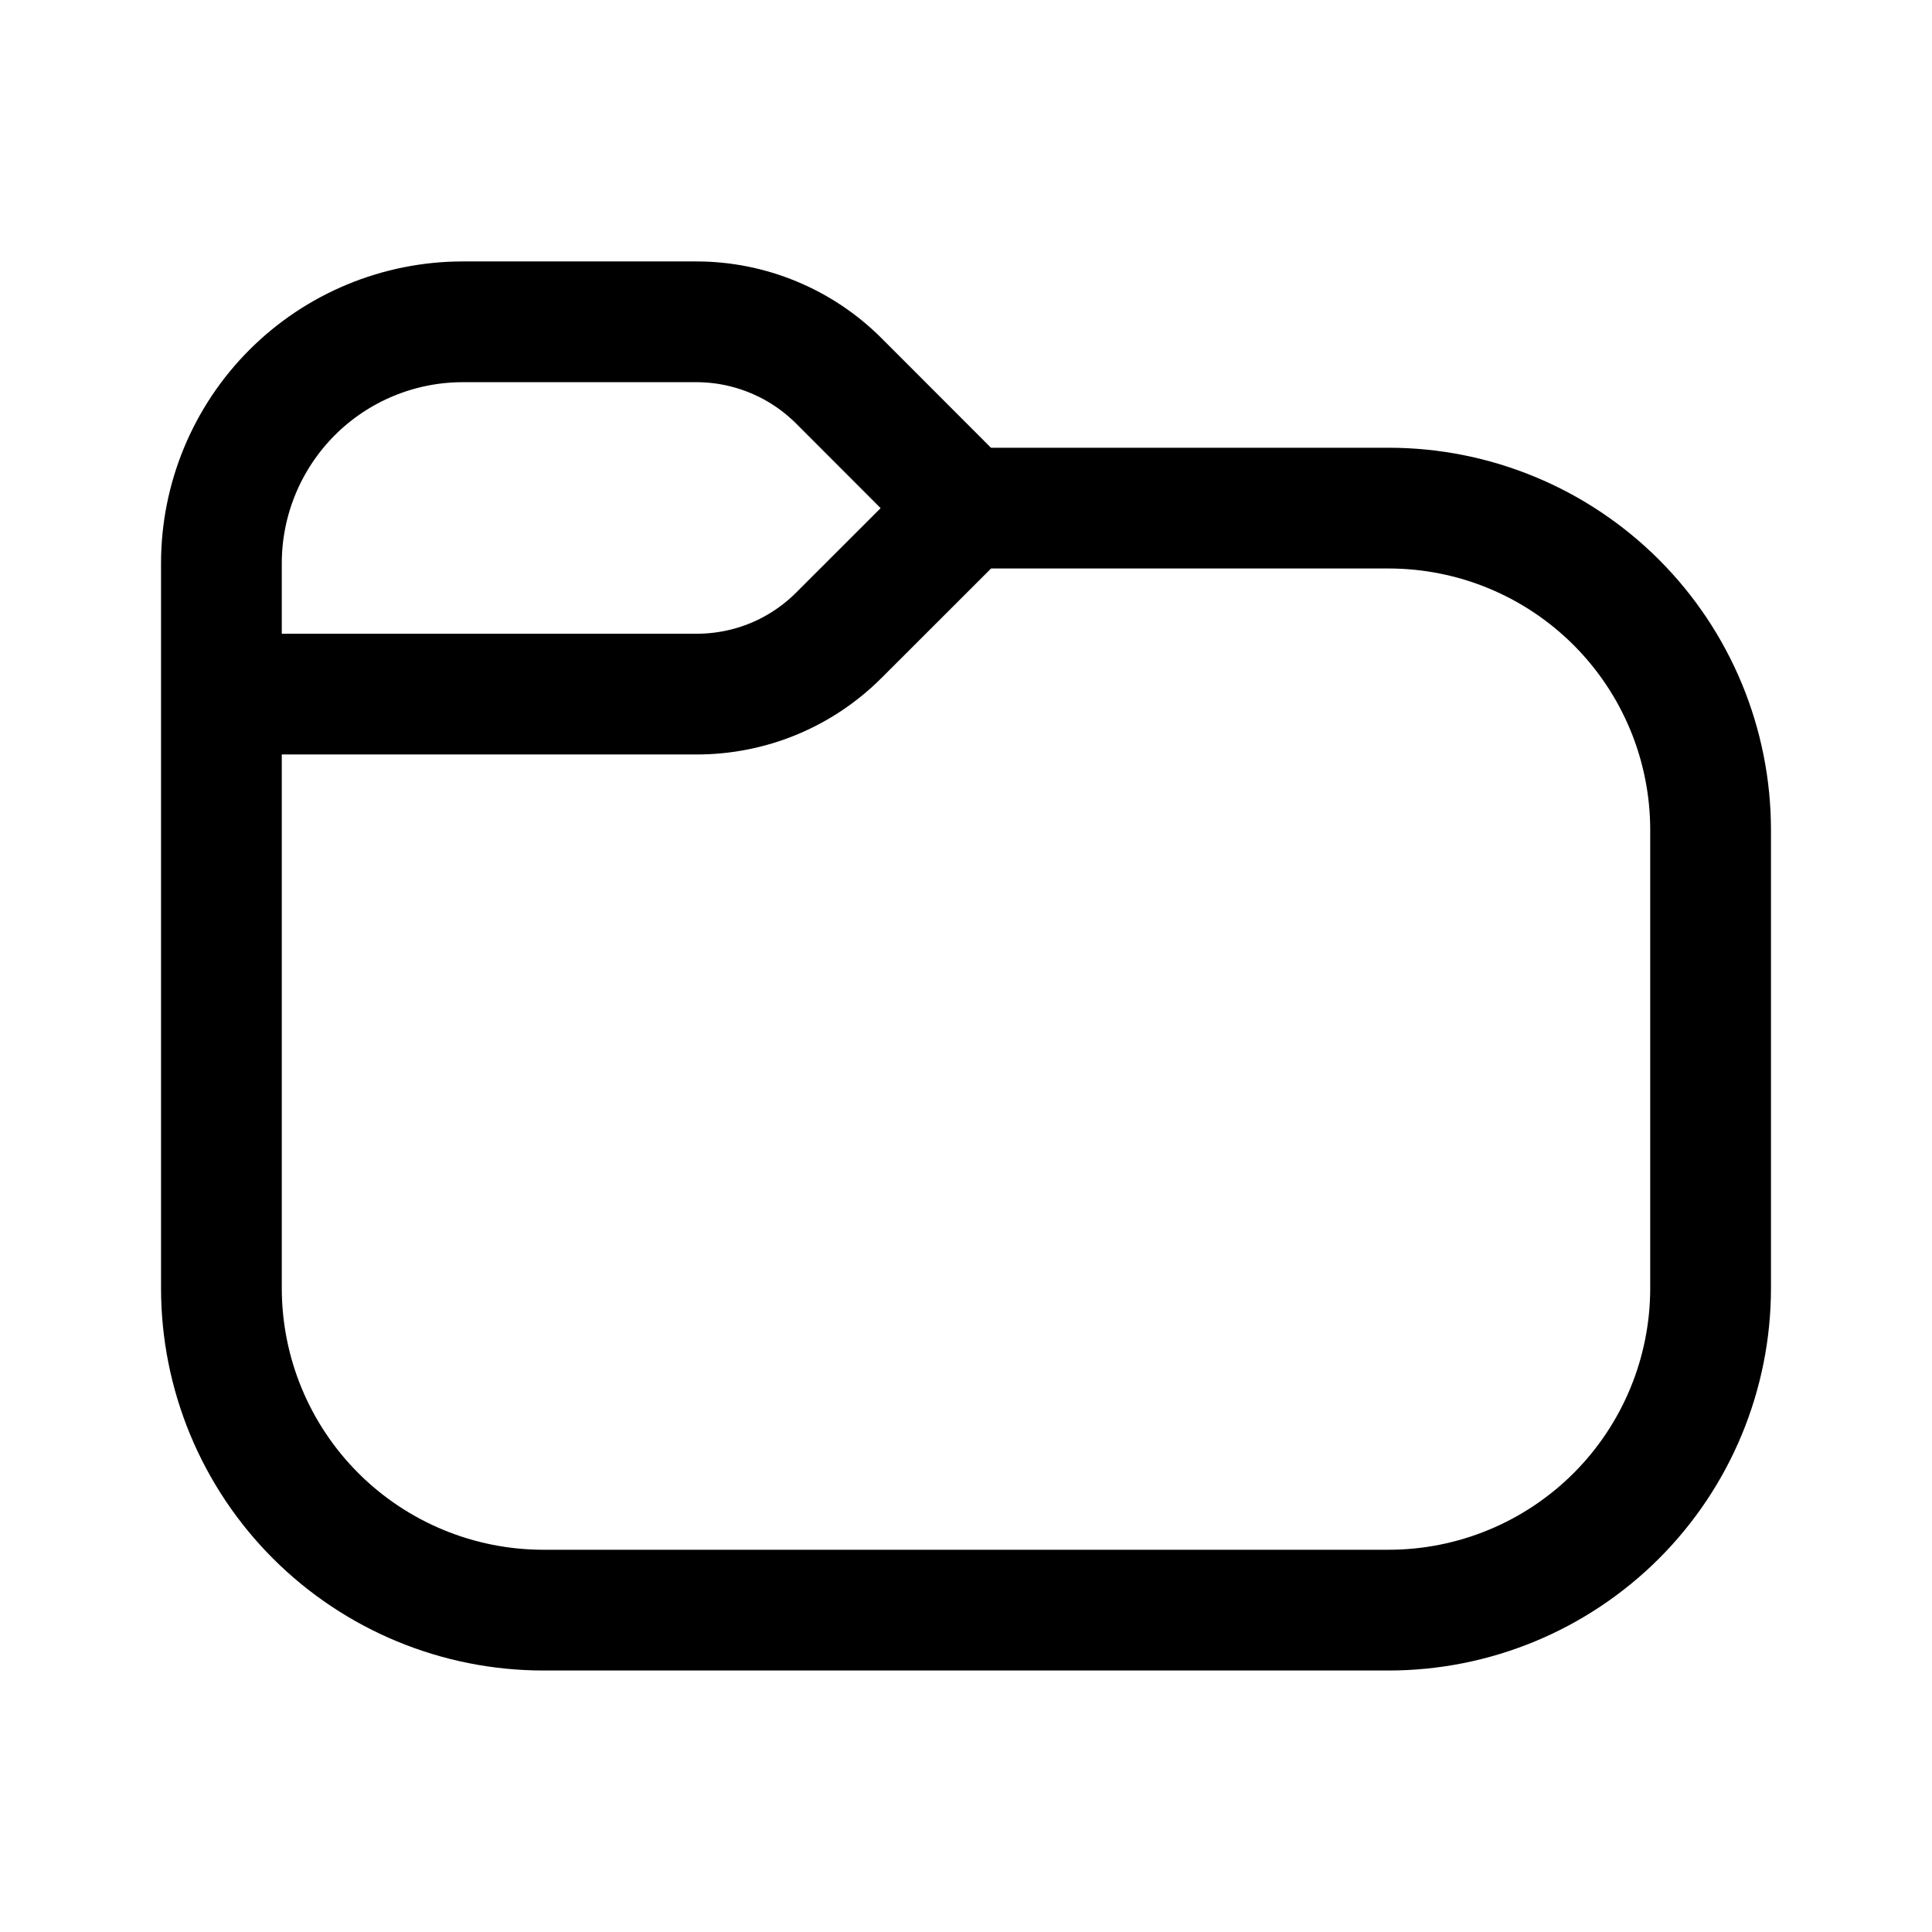
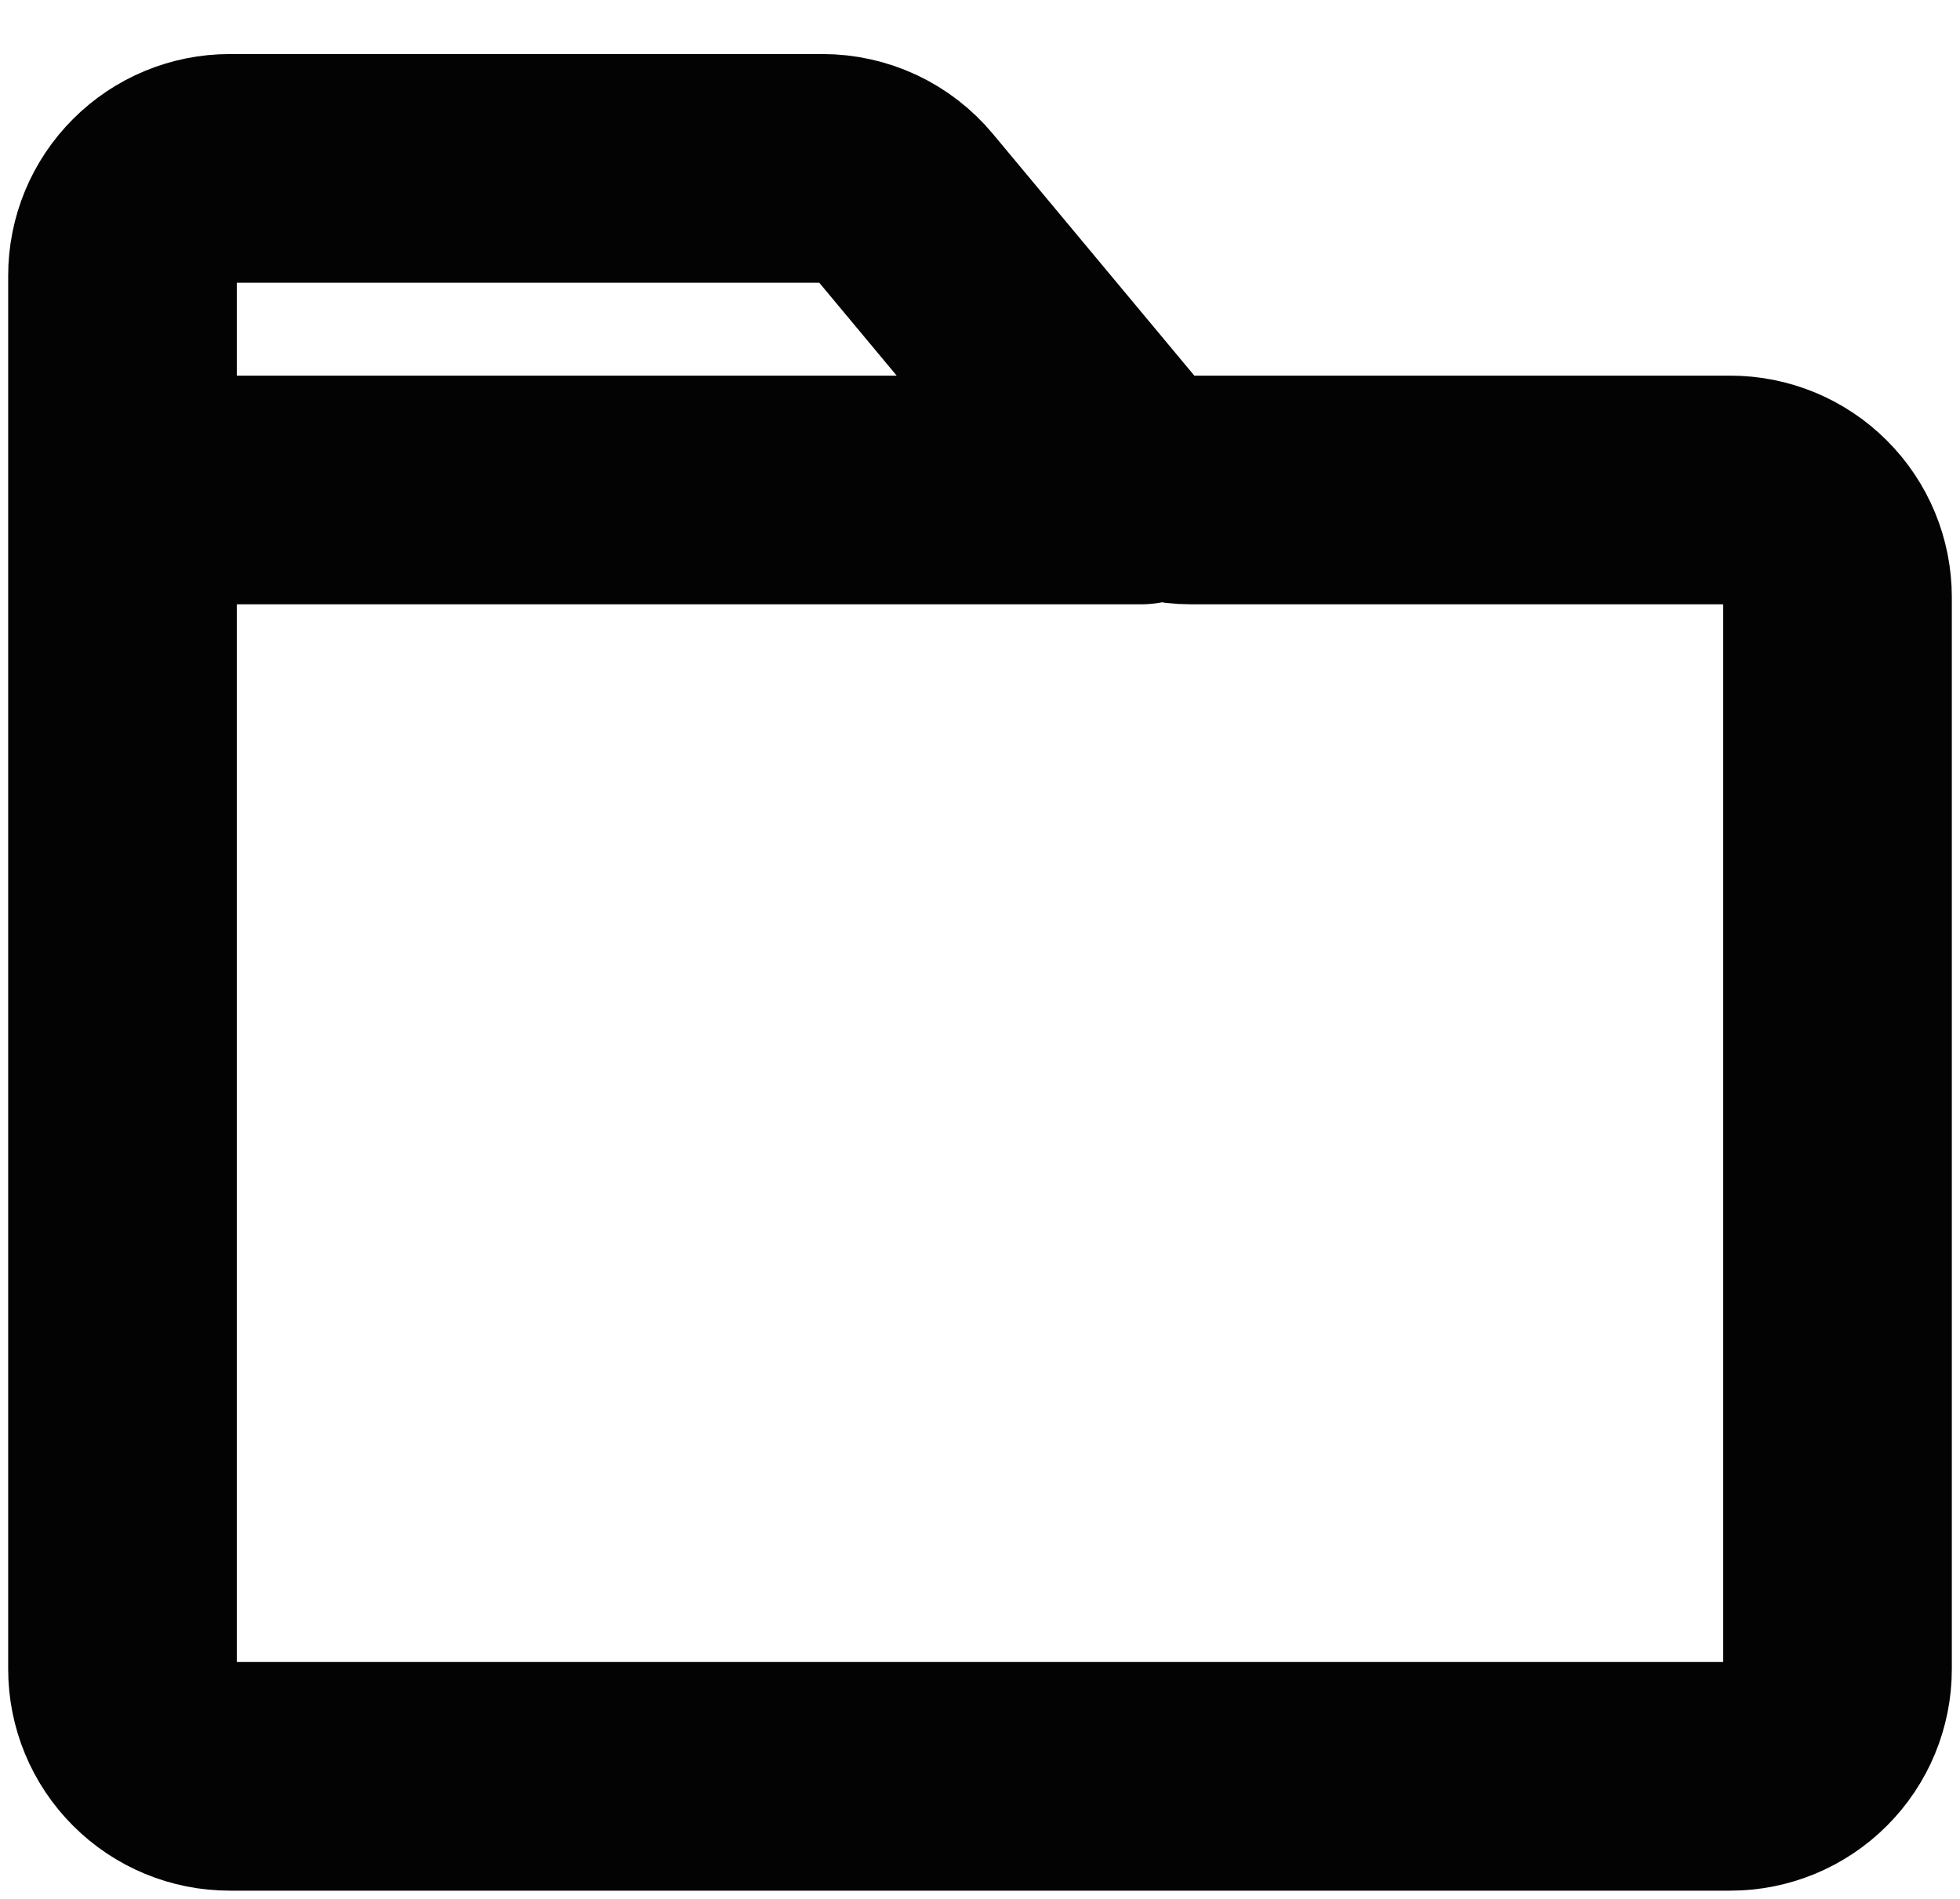
- <svg xmlns="http://www.w3.org/2000/svg" width="30" height="30" viewBox="0 0 30 30" fill="none">
-   <path d="M3.438 10.778V20.002C3.438 21.328 3.964 22.6 4.902 23.538C5.84 24.475 7.111 25.002 8.438 25.002H21.562C22.889 25.002 24.16 24.475 25.098 23.538C26.036 22.6 26.562 21.328 26.562 20.002V12.89C26.562 11.563 26.036 10.292 25.098 9.354C24.16 8.416 22.889 7.89 21.562 7.89H15M3.438 10.778V8.747C3.438 7.753 3.833 6.799 4.536 6.095C5.239 5.392 6.193 4.997 7.188 4.997H10.812C11.223 4.997 11.629 5.078 12.008 5.235C12.388 5.392 12.732 5.622 13.023 5.912L15 7.891L13.027 9.863C12.737 10.153 12.393 10.384 12.014 10.541C11.634 10.698 11.228 10.778 10.818 10.778H3.438Z" stroke="black" stroke-width="1.875" stroke-linejoin="round" />
+ <svg xmlns="http://www.w3.org/2000/svg" width="32" height="31" viewBox="0 0 32 31" fill="none">
+   <path d="M18.625 7.999H2M2 4.499V27.249C2 27.713 2.184 28.158 2.513 28.486C2.841 28.815 3.286 28.999 3.75 28.999H28.25C28.714 28.999 29.159 28.815 29.487 28.486C29.816 28.158 30 27.713 30 27.249V9.749C30 9.285 29.816 8.84 29.487 8.512C29.159 8.183 28.714 7.999 28.25 7.999H19.444C19.188 7.999 18.934 7.942 18.702 7.834C18.47 7.725 18.264 7.566 18.1 7.369L14.775 3.379C14.611 3.182 14.405 3.023 14.173 2.914C13.941 2.806 13.688 2.749 13.431 2.749H3.75C3.286 2.749 2.841 2.933 2.513 3.262C2.184 3.59 2 4.035 2 4.499Z" stroke="#030303" stroke-width="3.733" stroke-linecap="round" stroke-linejoin="round" />
</svg>
